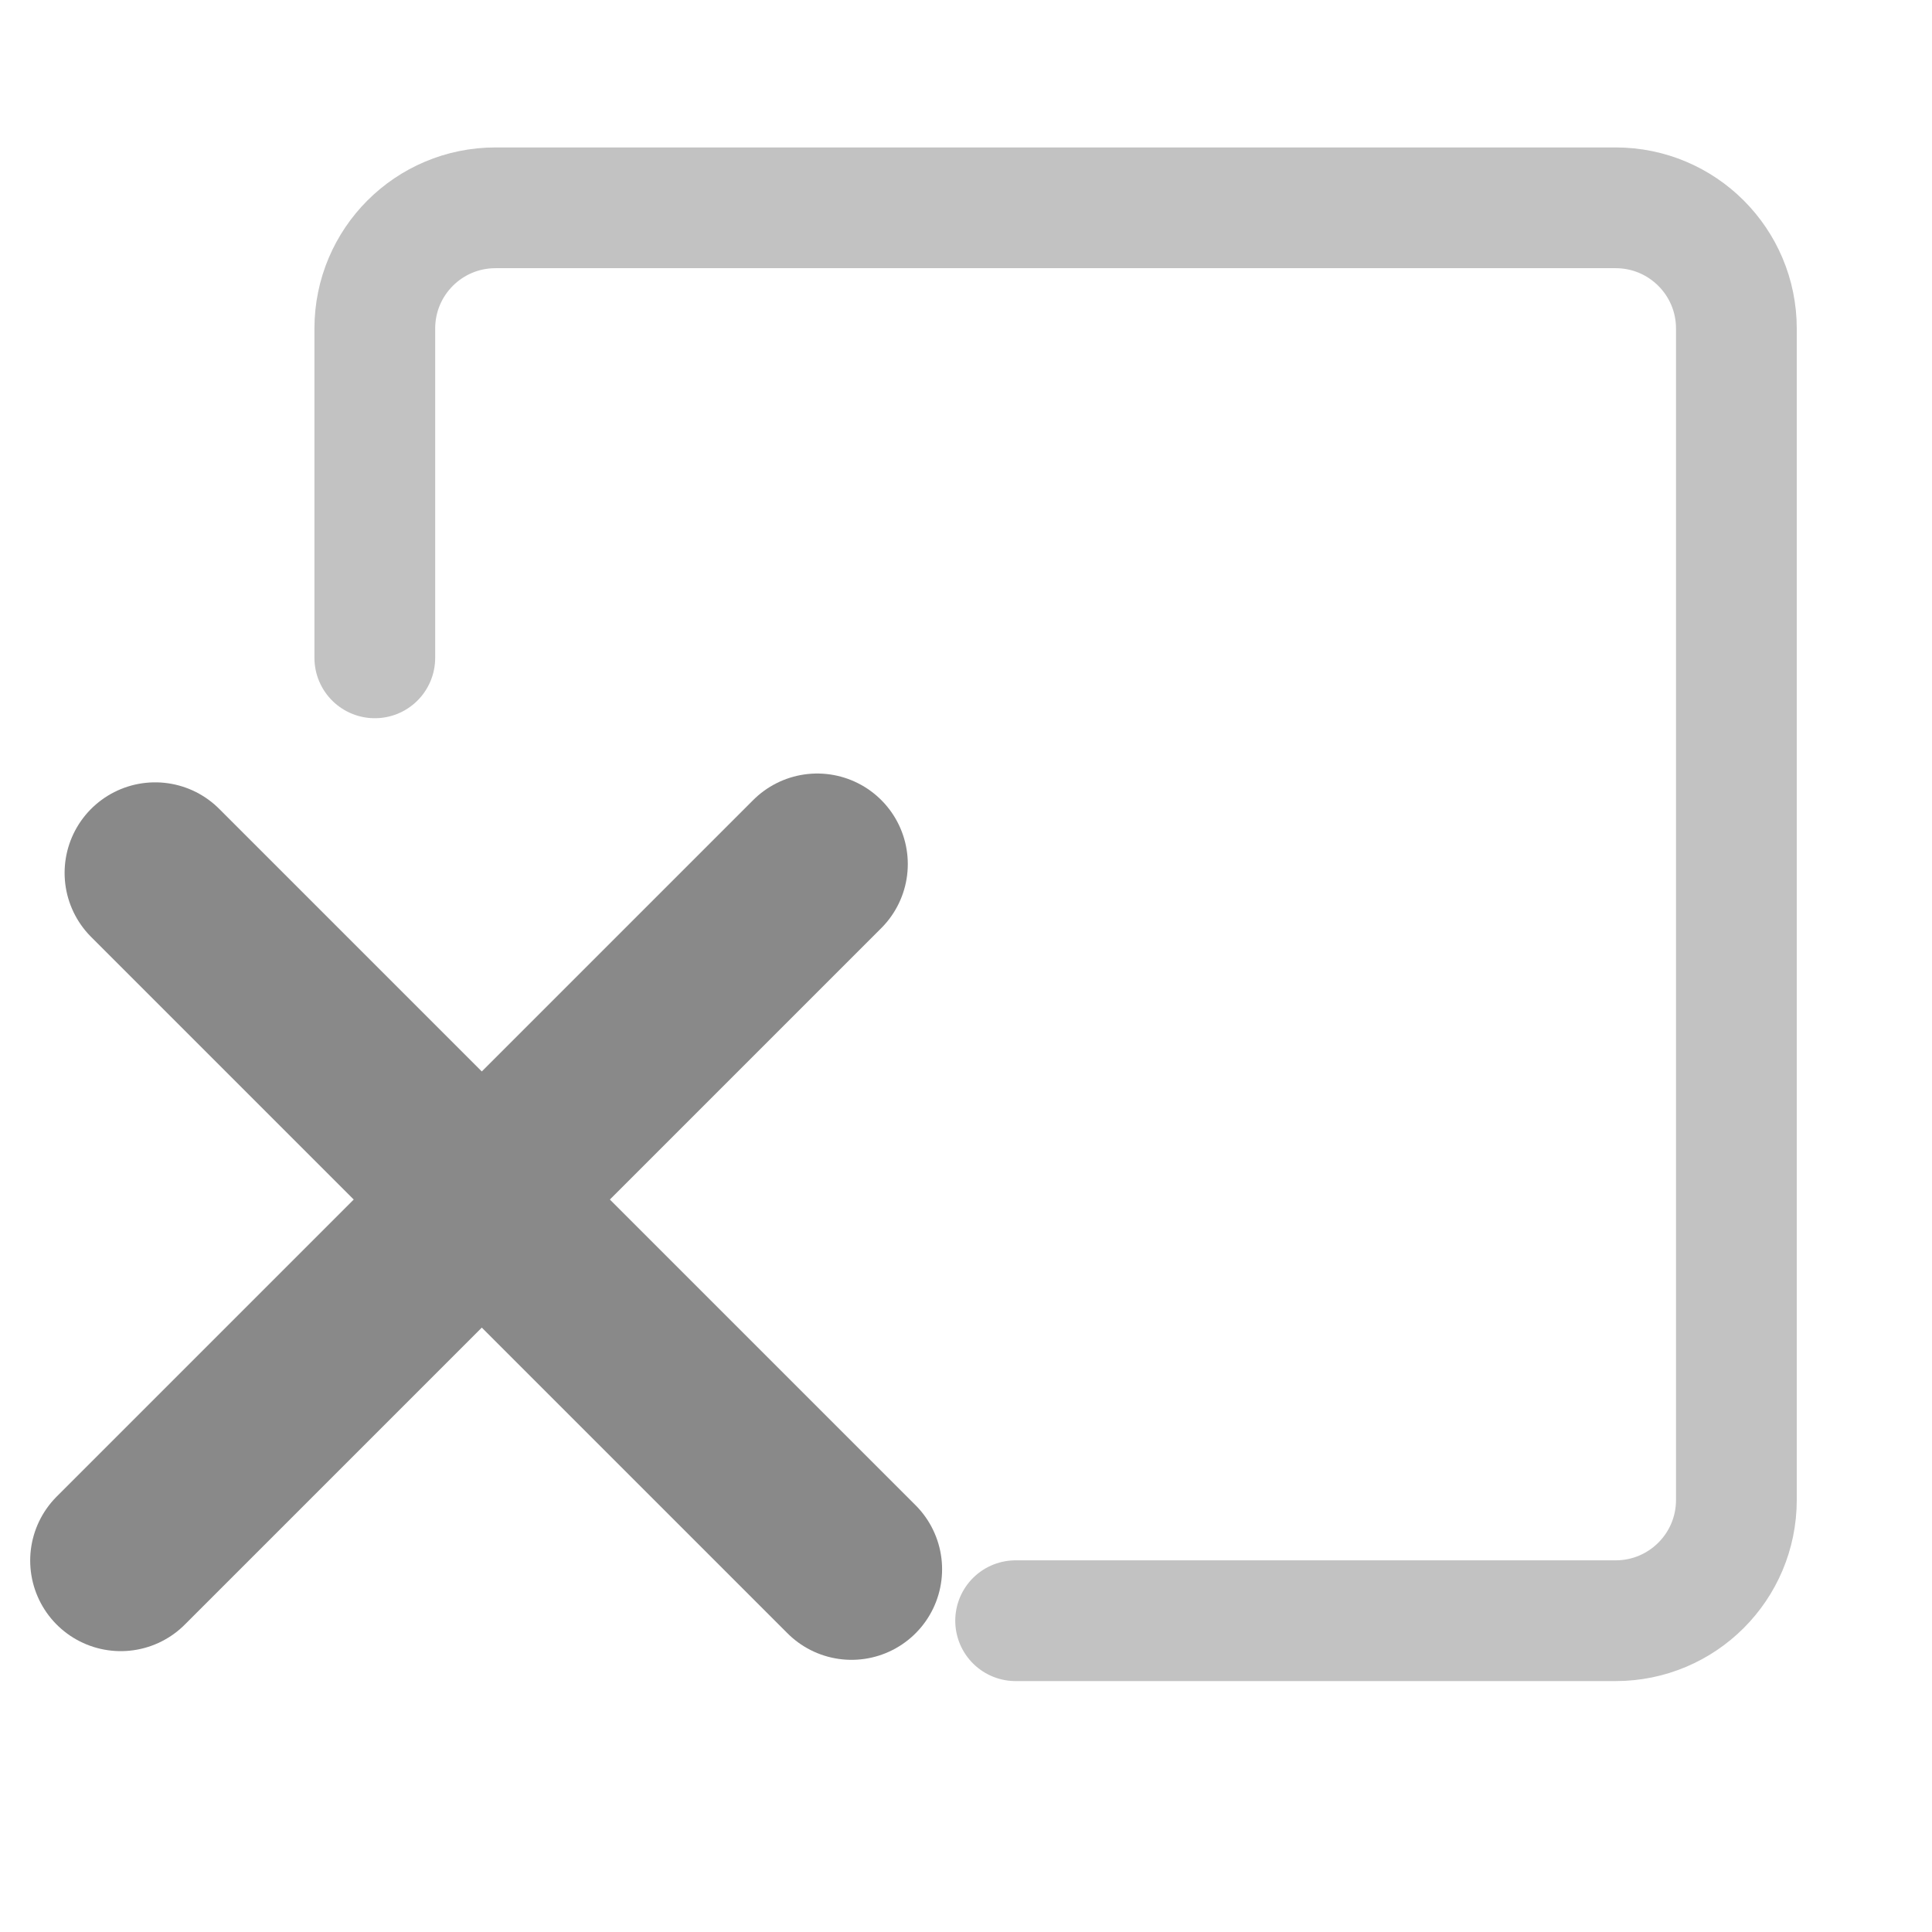
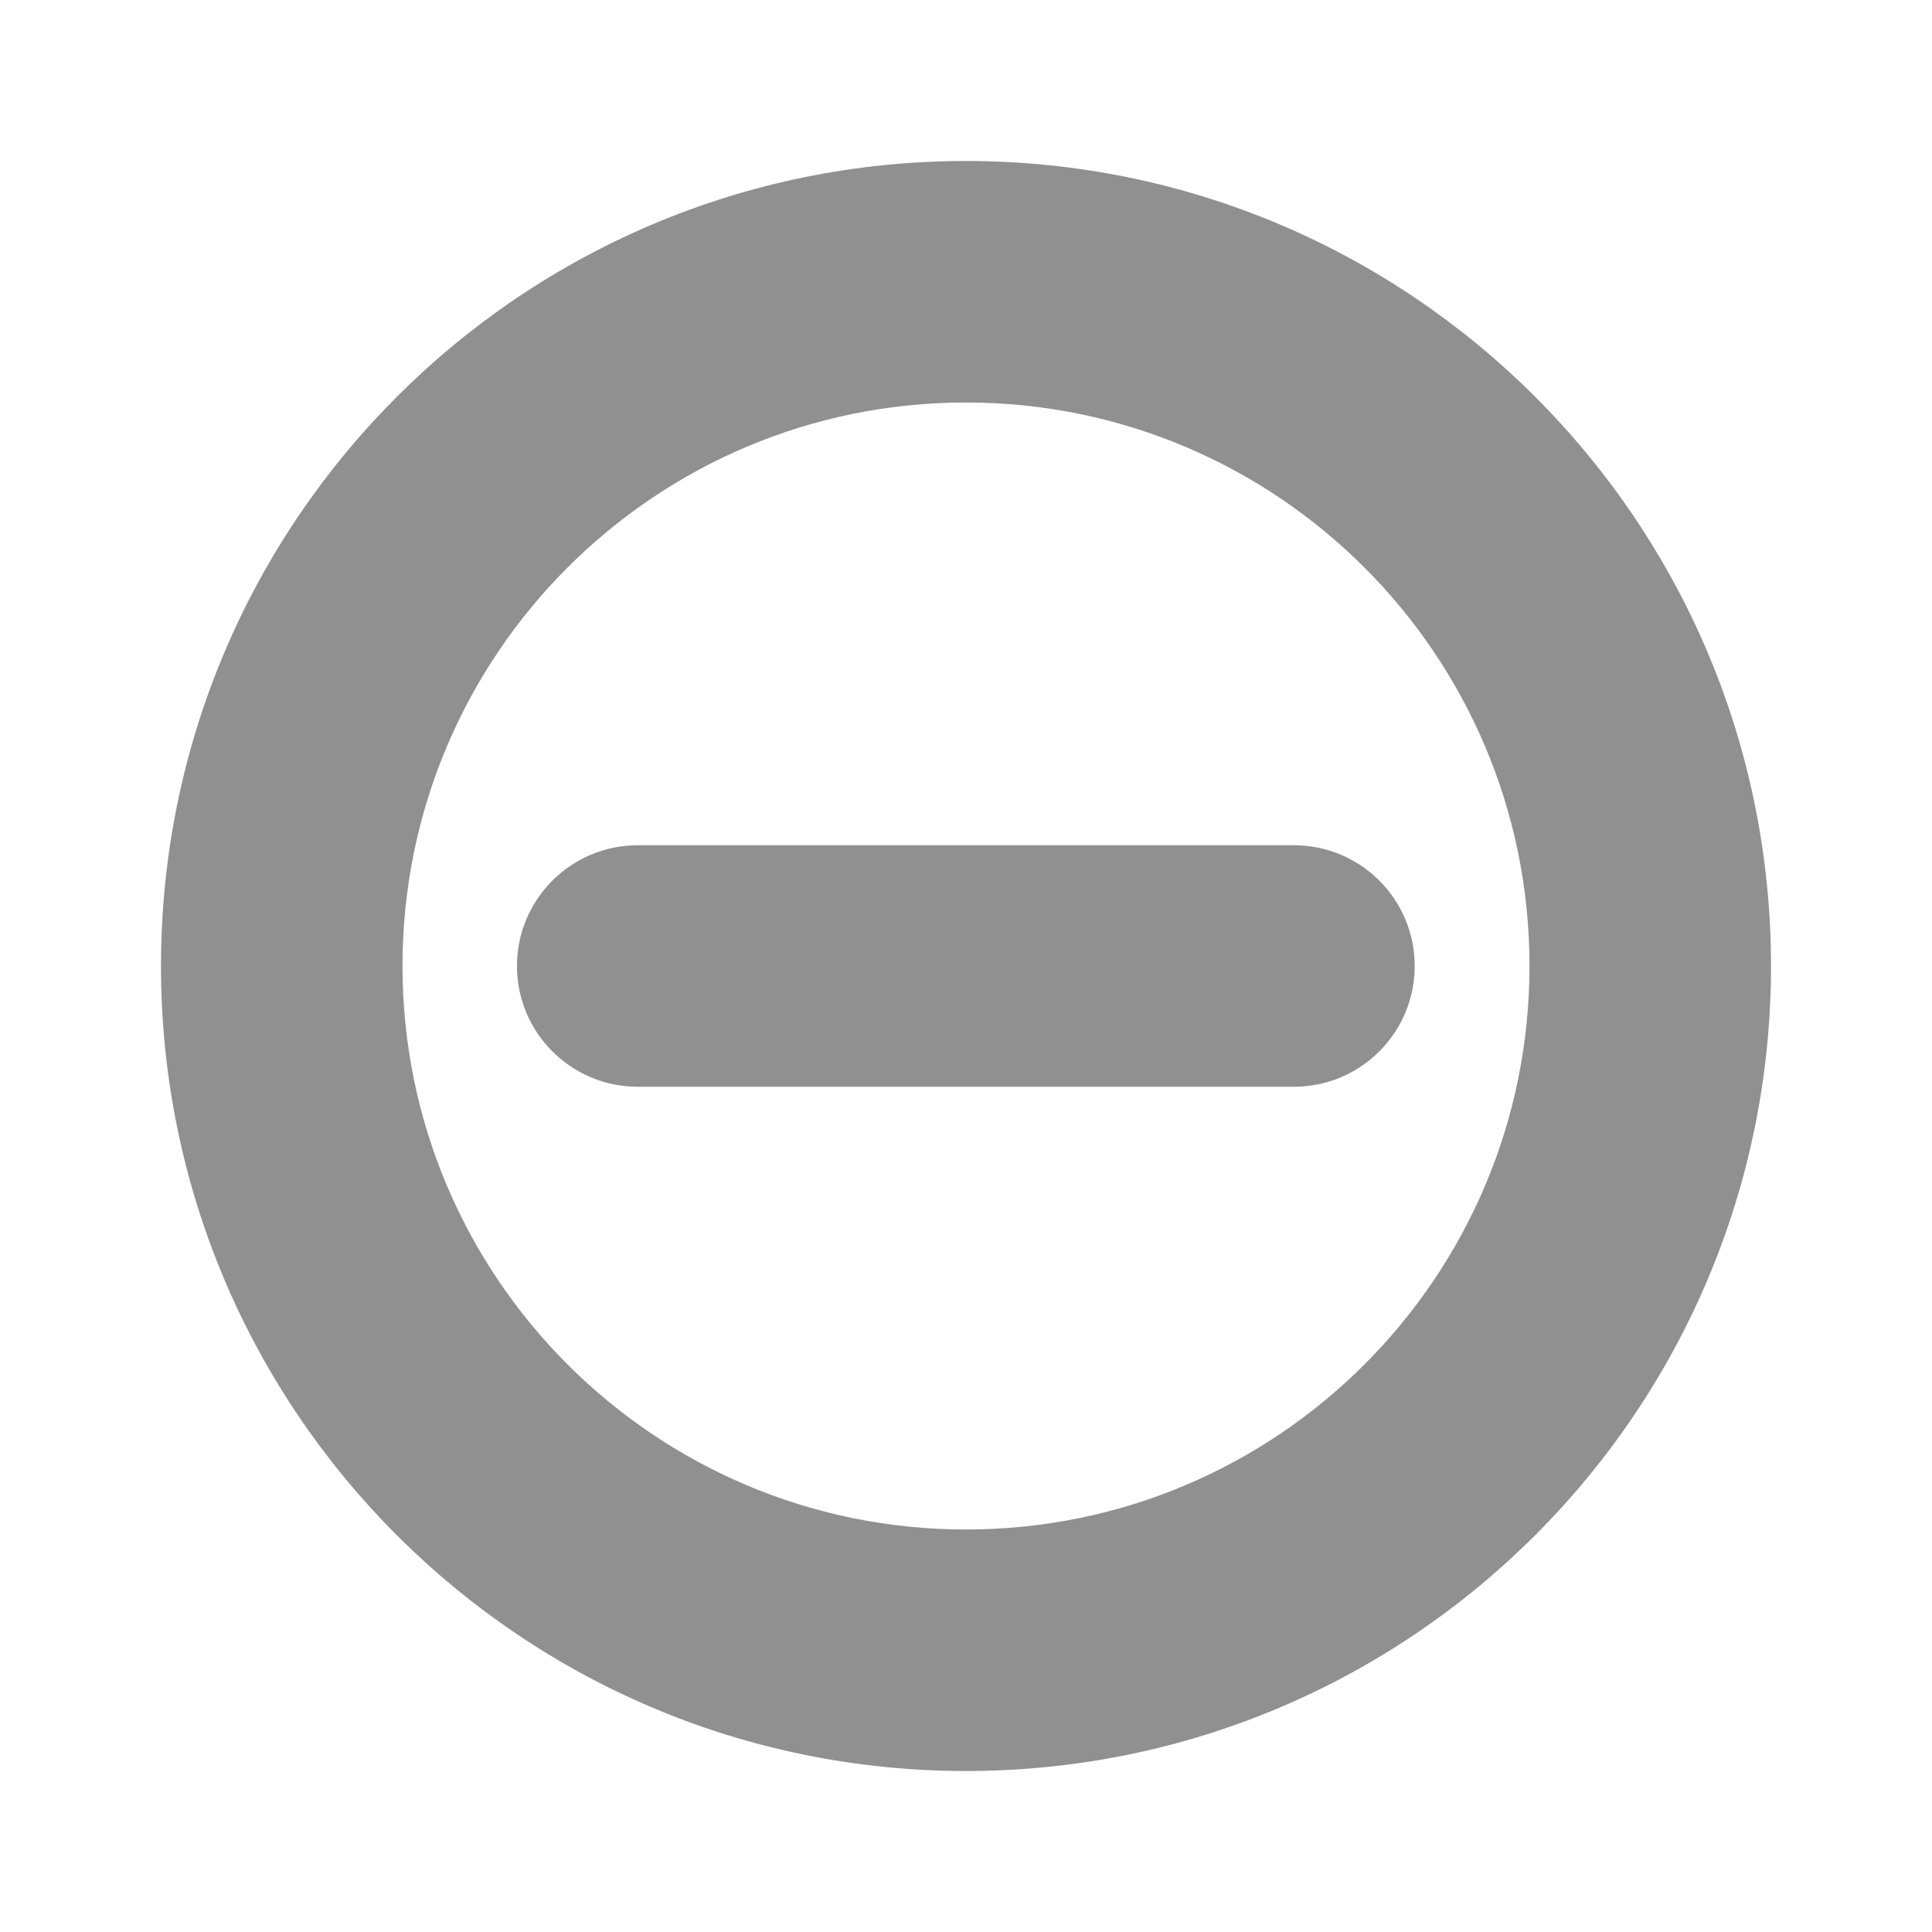
- <svg xmlns="http://www.w3.org/2000/svg" width="16" height="16" viewBox="0 0 16 16" fill="none">
-   <path d="M1.285 7.229L7.052 12.996" stroke="#898989" stroke-width="1.5" stroke-linecap="round" />
-   <path d="M6.768 7.156L1 12.924" stroke="#898989" stroke-width="1.5" stroke-linecap="round" />
-   <path d="M3.104 5.448V2.721C3.104 2.168 3.551 1.721 4.104 1.721H13.38C13.932 1.721 14.38 2.168 14.38 2.721V12.422C14.38 12.975 13.932 13.422 13.38 13.422H8.411" stroke="#C2C2C2" stroke-linecap="round" />
+ <svg xmlns="http://www.w3.org/2000/svg" width="12" height="12" viewBox="0 0 12 12" fill="none">
+   <path fill-rule="evenodd" clip-rule="evenodd" d="M6 9.5C7.933 9.5 9.5 7.933 9.5 6C9.5 4.067 7.933 2.5 6 2.5C4.067 2.5 2.5 4.067 2.5 6C2.5 7.933 4.067 9.5 6 9.5ZM6 11C8.761 11 11 8.761 11 6C11 3.239 8.761 1 6 1C3.239 1 1 3.239 1 6C1 8.761 3.239 11 6 11Z" fill="#909090" />
+   <path fill-rule="evenodd" clip-rule="evenodd" d="M3.211 6C3.211 5.586 3.547 5.25 3.961 5.25H8.037C8.451 5.25 8.787 5.586 8.787 6C8.787 6.414 8.451 6.75 8.037 6.75H3.961C3.547 6.75 3.211 6.414 3.211 6Z" fill="#909090" />
</svg>
